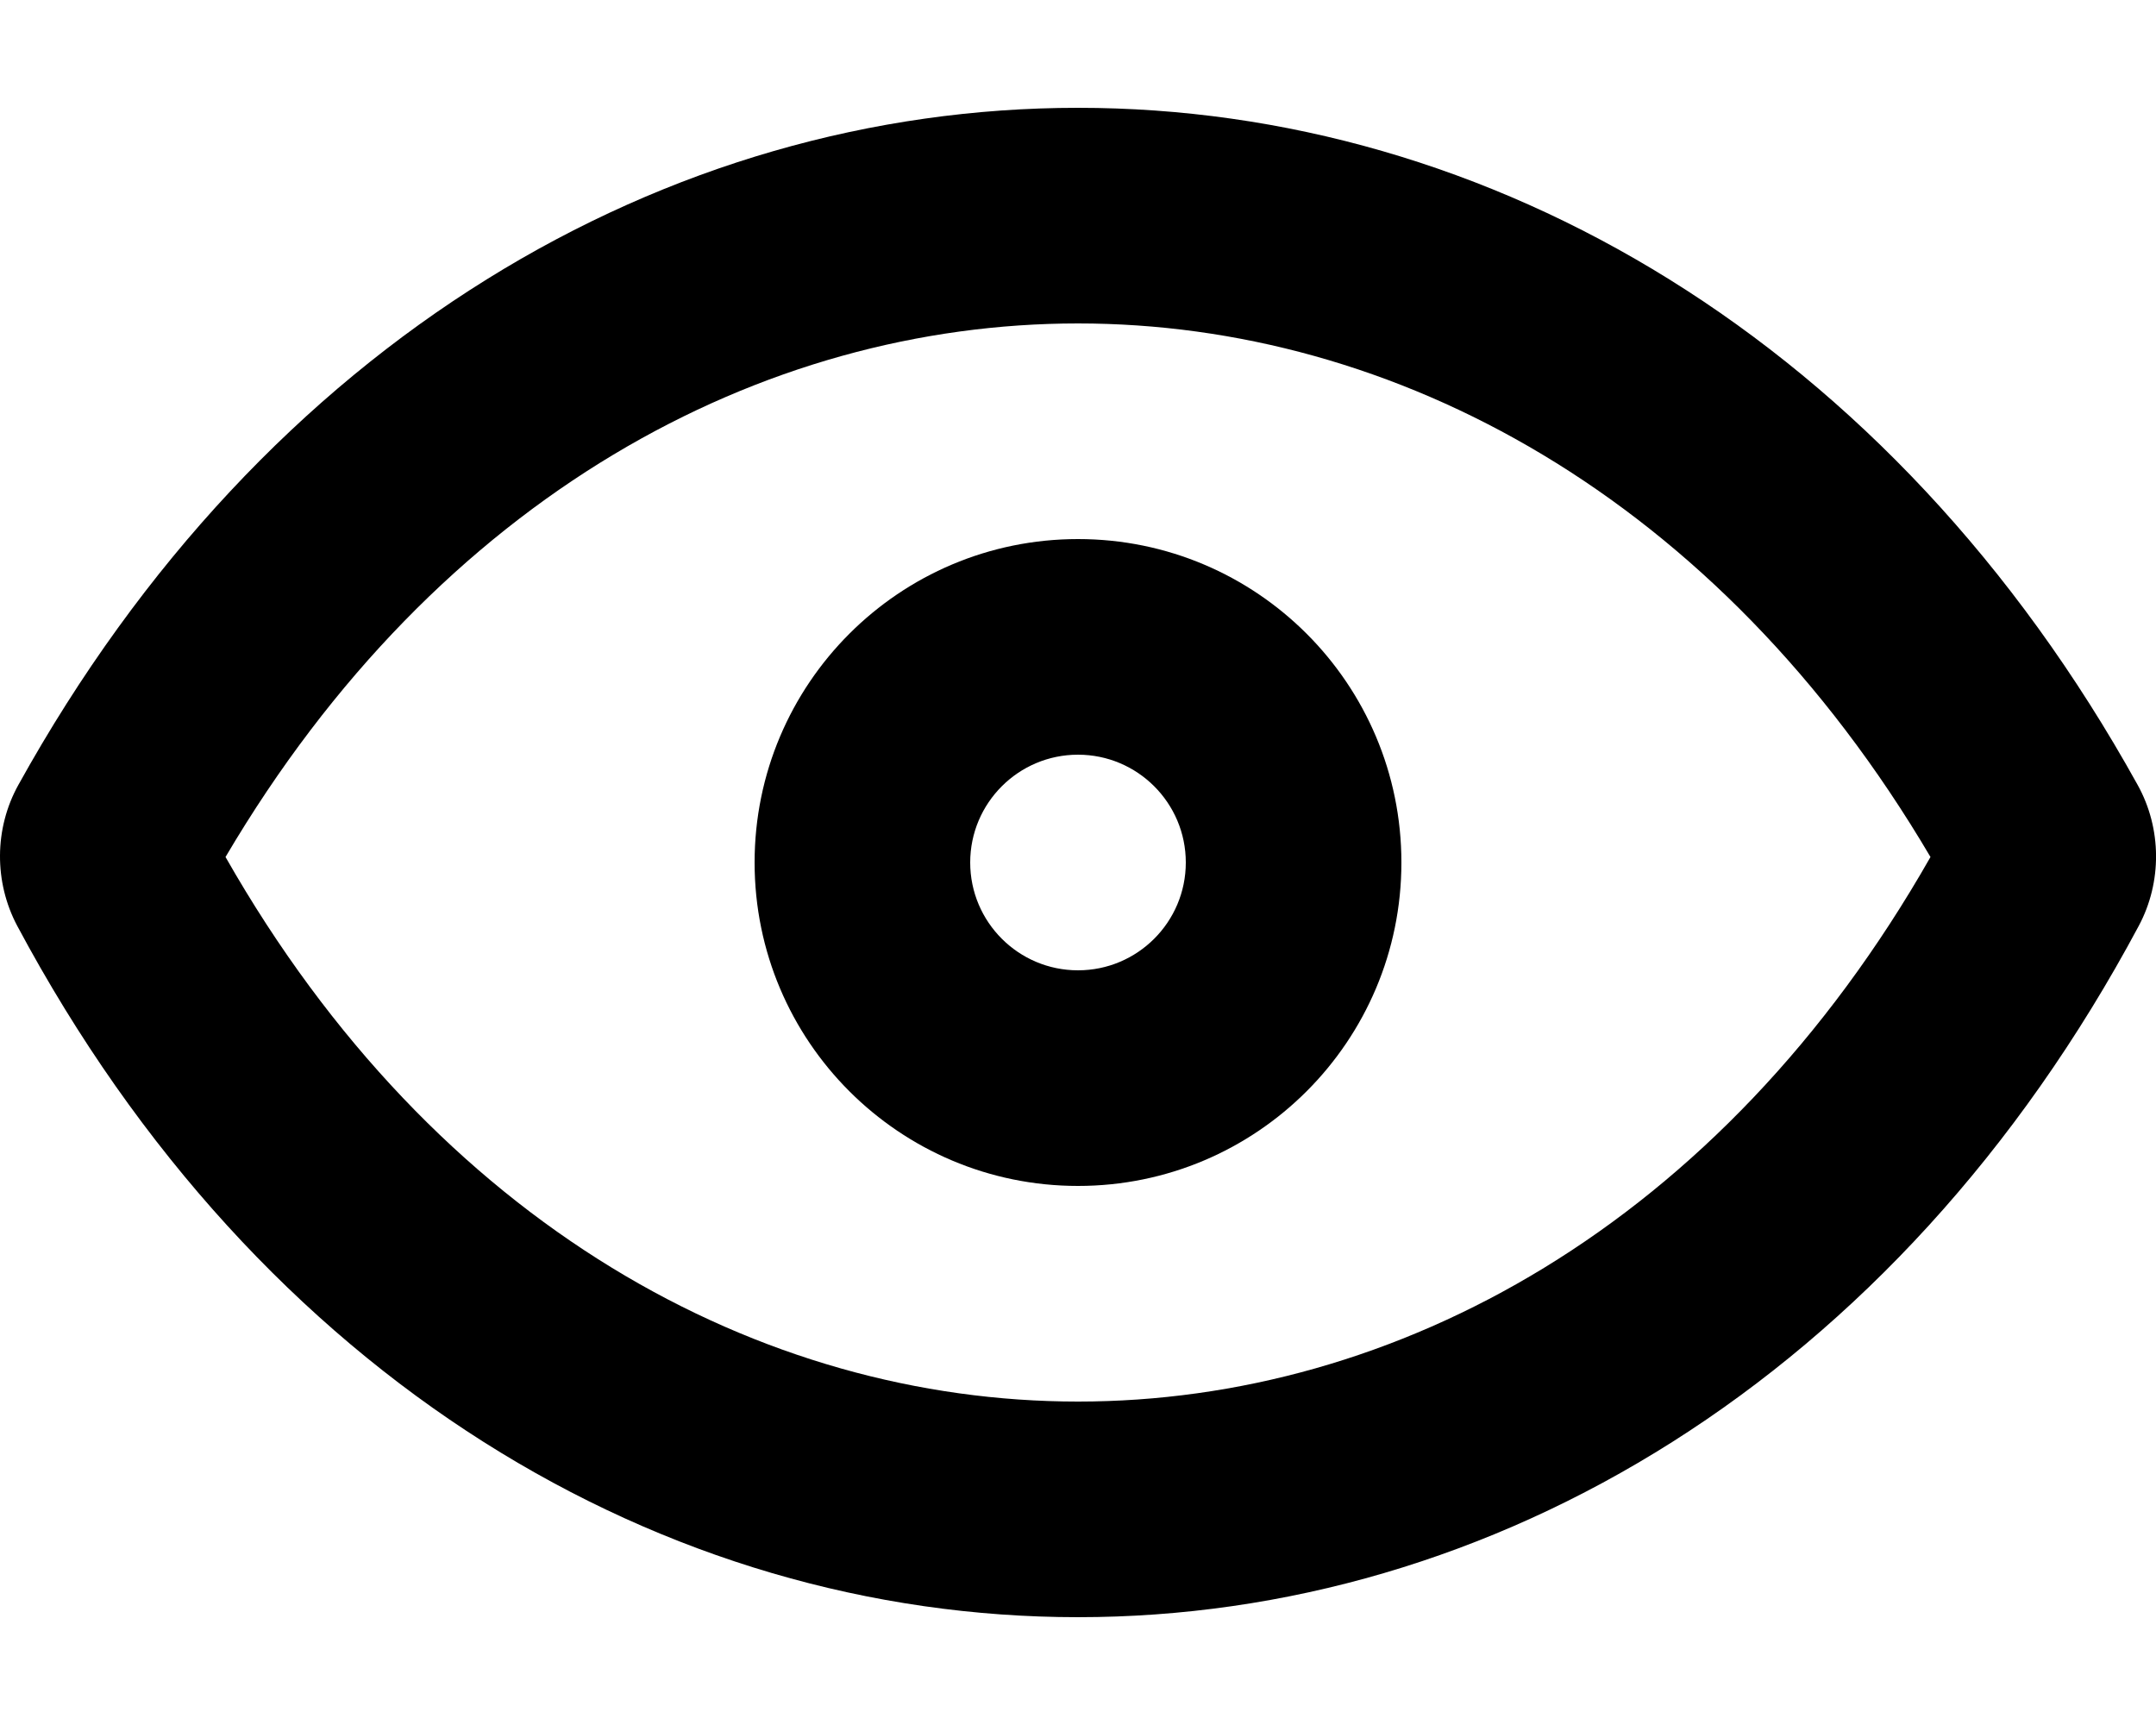
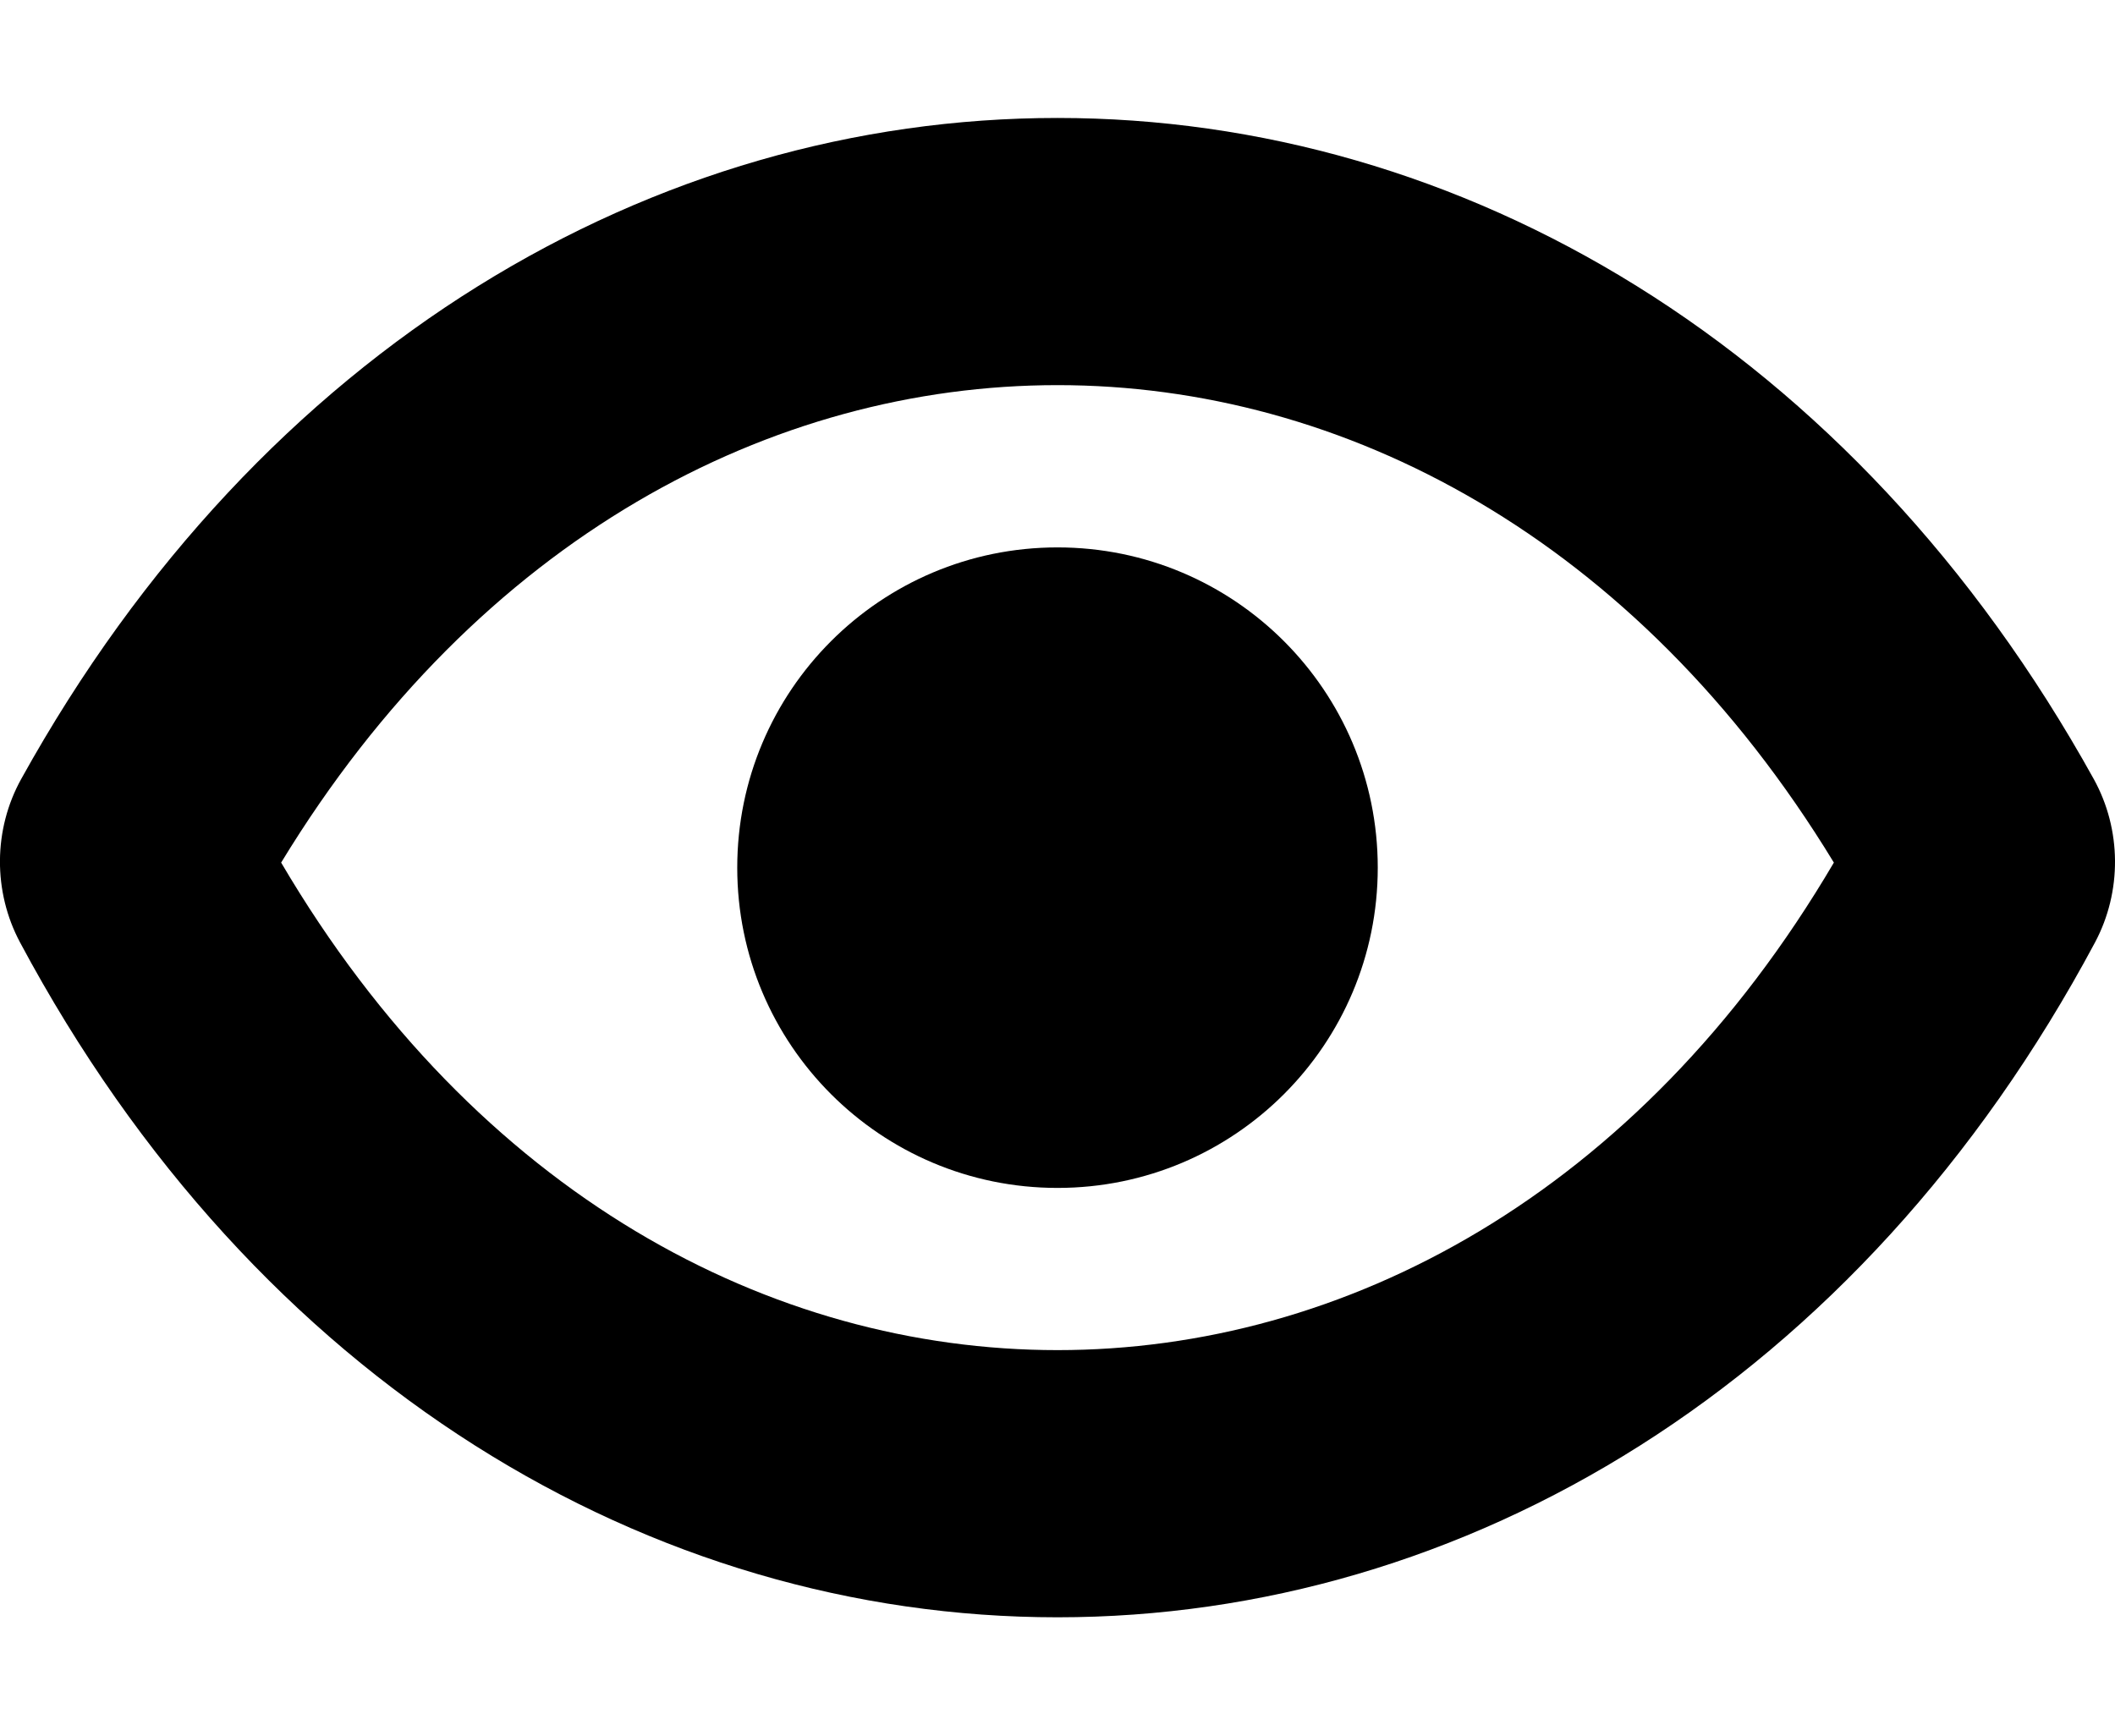
- <svg xmlns="http://www.w3.org/2000/svg" width="666.667" height="533.333" viewBox="0 0 20 16" fill="none" version="1.1" id="svg2" xml:space="preserve">
+ <svg xmlns="http://www.w3.org/2000/svg" width="686.602" height="563.31" viewBox="0 0 20.598 16.899" fill="none" version="1.1" id="svg2" xml:space="preserve">
  <defs id="defs2" />
-   <path fill-rule="evenodd" clip-rule="evenodd" d="m 10,5 c -1.657,0 -3,1.343 -3,3 0,1.657 1.343,3 3,3 1.657,0 3,-1.343 3,-3 0,-1.657 -1.343,-3 -3,-3 z m -1,3 c 0,-0.552 0.448,-1 1,-1 0.552,0 1,0.448 1,1 0,0.552 -0.448,1 -1,1 -0.552,0 -1,-0.448 -1,-1 z" fill="#000000" id="path1" />
-   <path fill-rule="evenodd" clip-rule="evenodd" d="m 19.83,7.281 c -2.288,-4.129 -6.018,-6.281 -9.83,-6.281 -3.812,0 -7.542,2.152 -9.83,6.281 -0.224,0.404 -0.226,0.901 -0.01,1.307 2.252,4.214 6.003,6.412 9.84,6.412 3.837,0 7.588,-2.199 9.84,-6.412 0.217,-0.406 0.214,-0.903 -0.01,-1.307 z m -9.83,5.719 c -2.939,0 -5.959,-1.628 -7.908,-5.051 1.977,-3.353 4.981,-4.949 7.908,-4.949 2.927,0 5.931,1.596 7.908,4.949 -1.949,3.424 -4.969,5.051 -7.908,5.051 z" fill="#000000" id="path2" />
+   <path fill-rule="evenodd" clip-rule="evenodd" d="m 10,0.699 c -3.929,0 -7.756,2.222 -10.092,6.437 -0.273,0.492 -0.276,1.097 -0.012,1.592 C 2.195,13.03 6.044,15.301 10,15.301 c 3.956,0 7.805,-2.27 10.104,-6.572 C 20.368,8.234 20.364,7.629 20.092,7.137 17.756,2.922 13.929,0.699 10,0.699 Z m 0,2.602 c 2.774,0 5.631,1.48 7.561,4.65 C 15.656,11.19 12.785,12.699 10,12.699 7.215,12.699 4.344,11.19 2.439,7.951 4.369,4.78 7.226,3.301 10,3.301 Z" fill="#000000" id="path2" transform="translate(0.2990379,0.44965)" />
+   <path fill-rule="evenodd" clip-rule="evenodd" d="m 10.299,5.331 c -1.723,0 -3.119,1.396 -3.119,3.119 0,1.723 1.396,3.119 3.119,3.119 1.723,0 3.119,-1.396 3.119,-3.119 0,-1.723 -1.396,-3.119 -3.119,-3.119 z" fill="#000000" id="path1-9" style="stroke-width:1.04" />
</svg>
